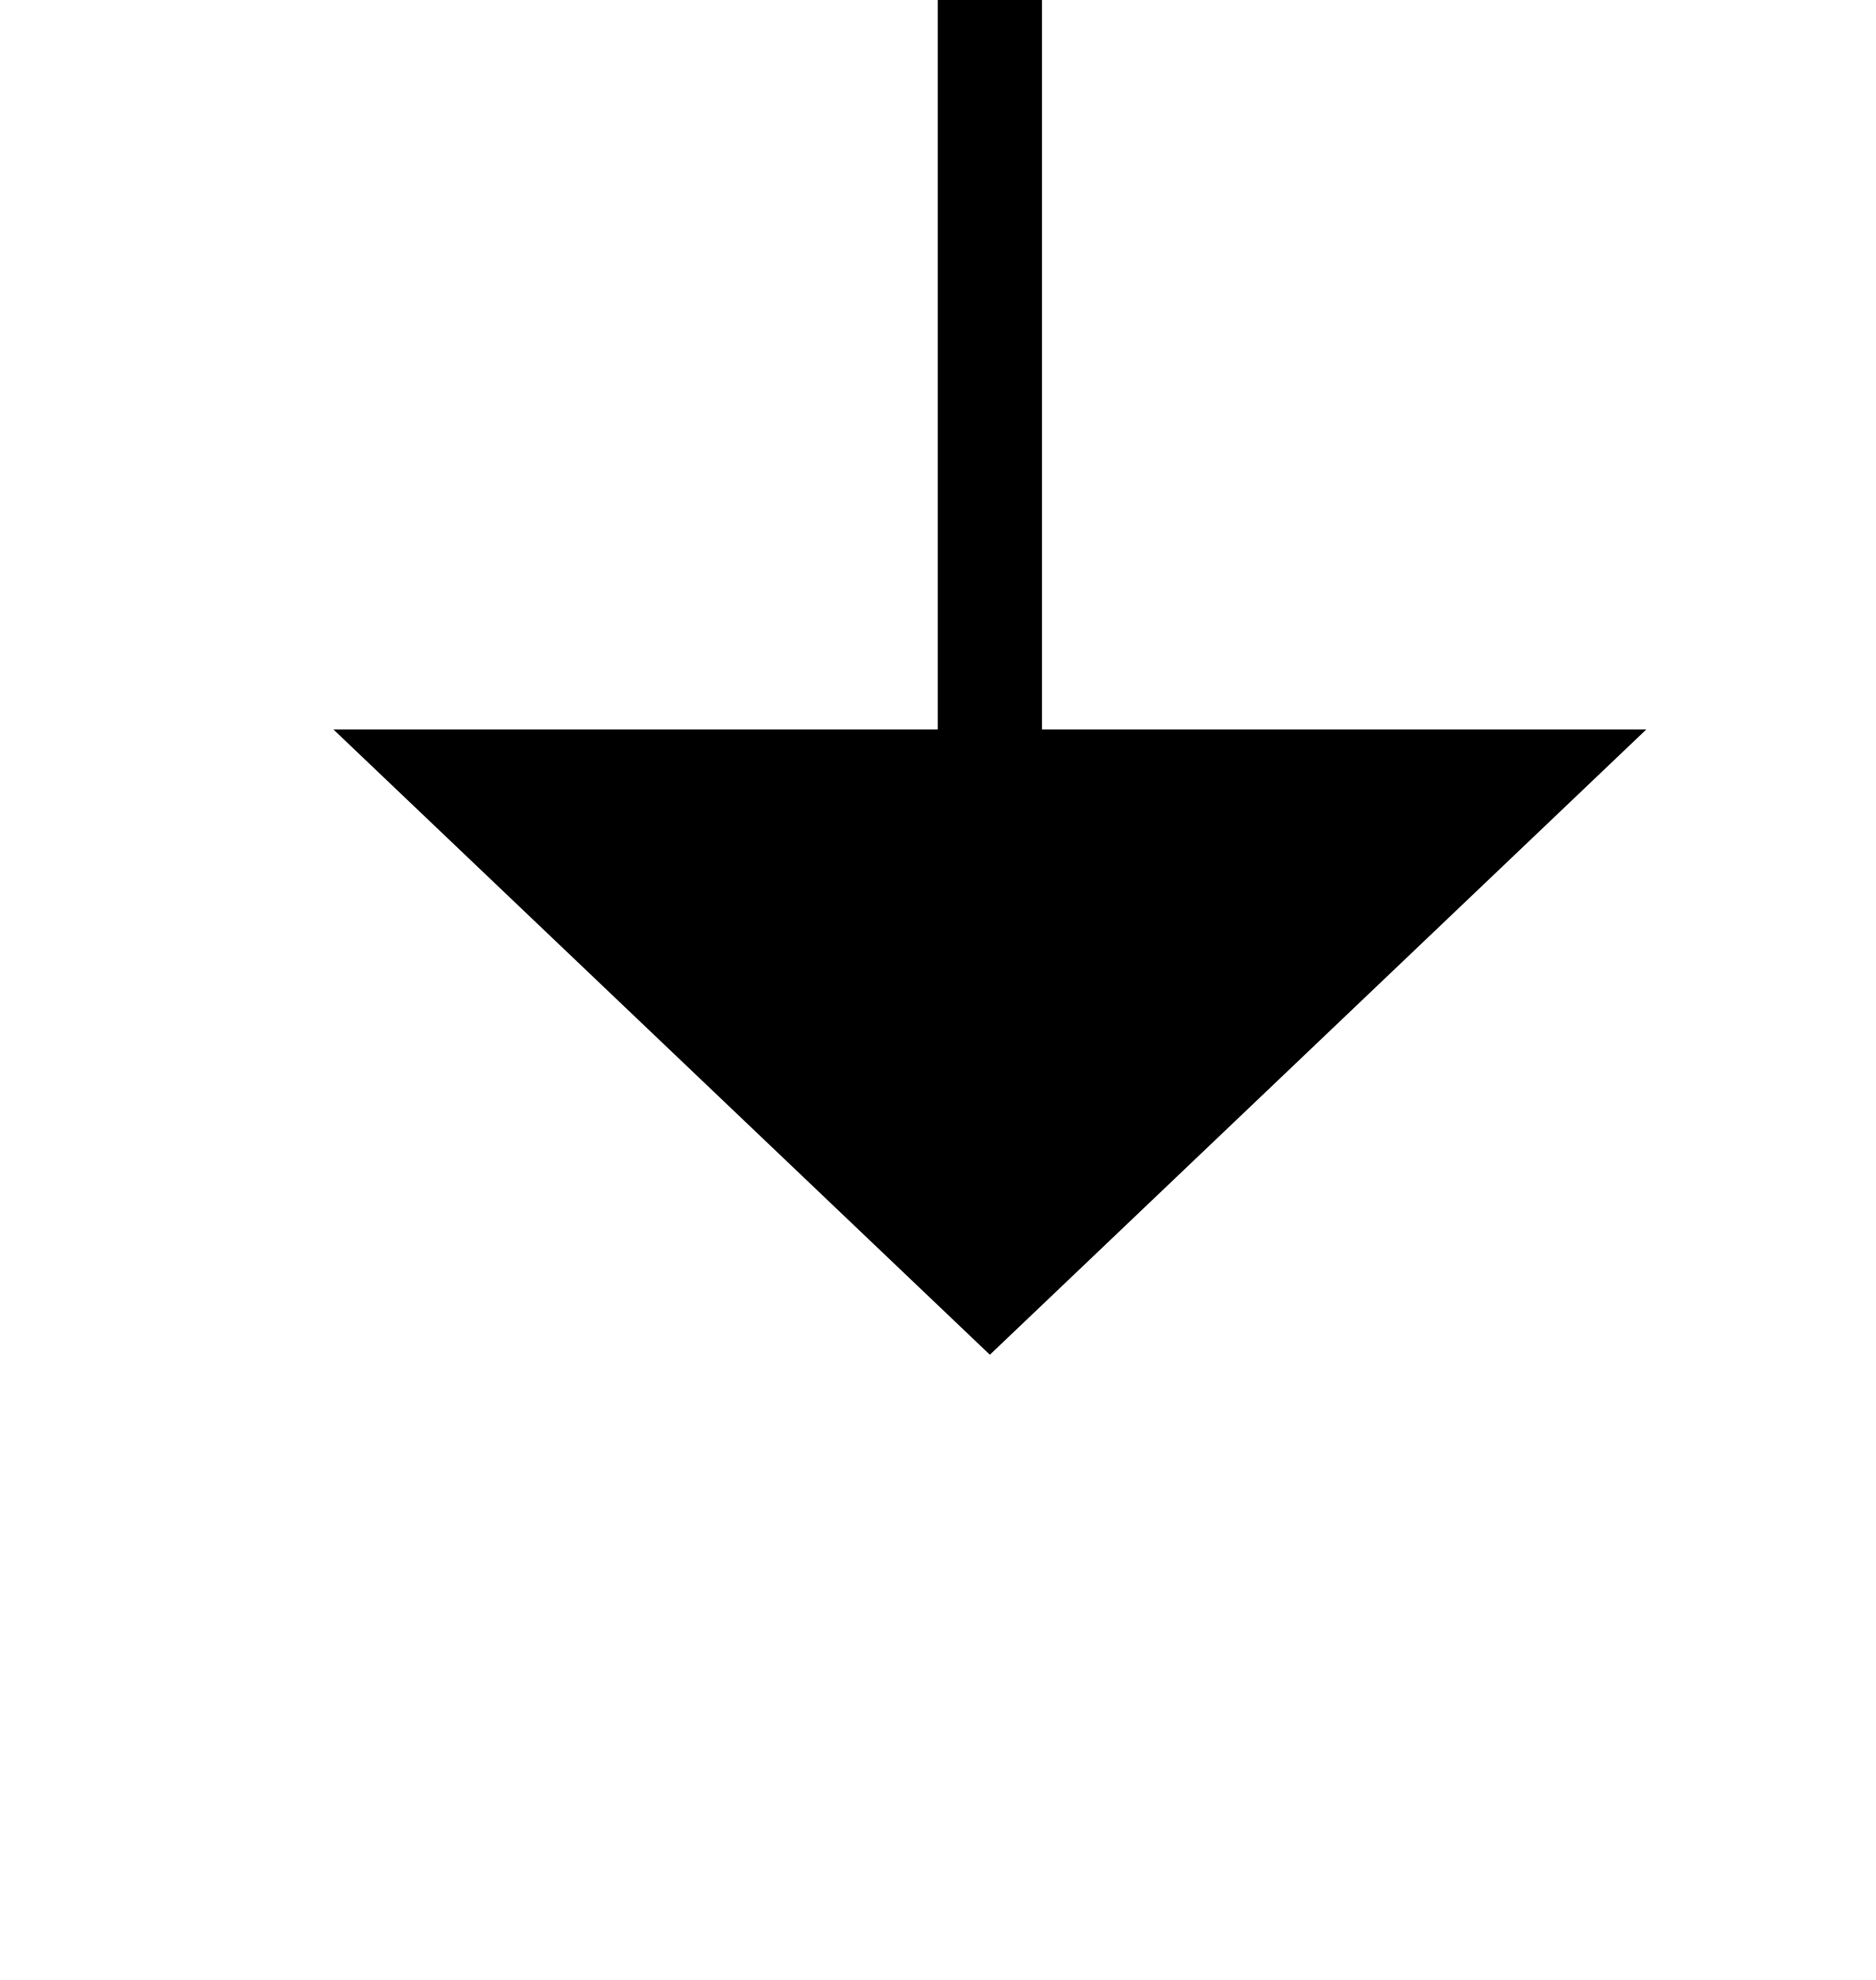
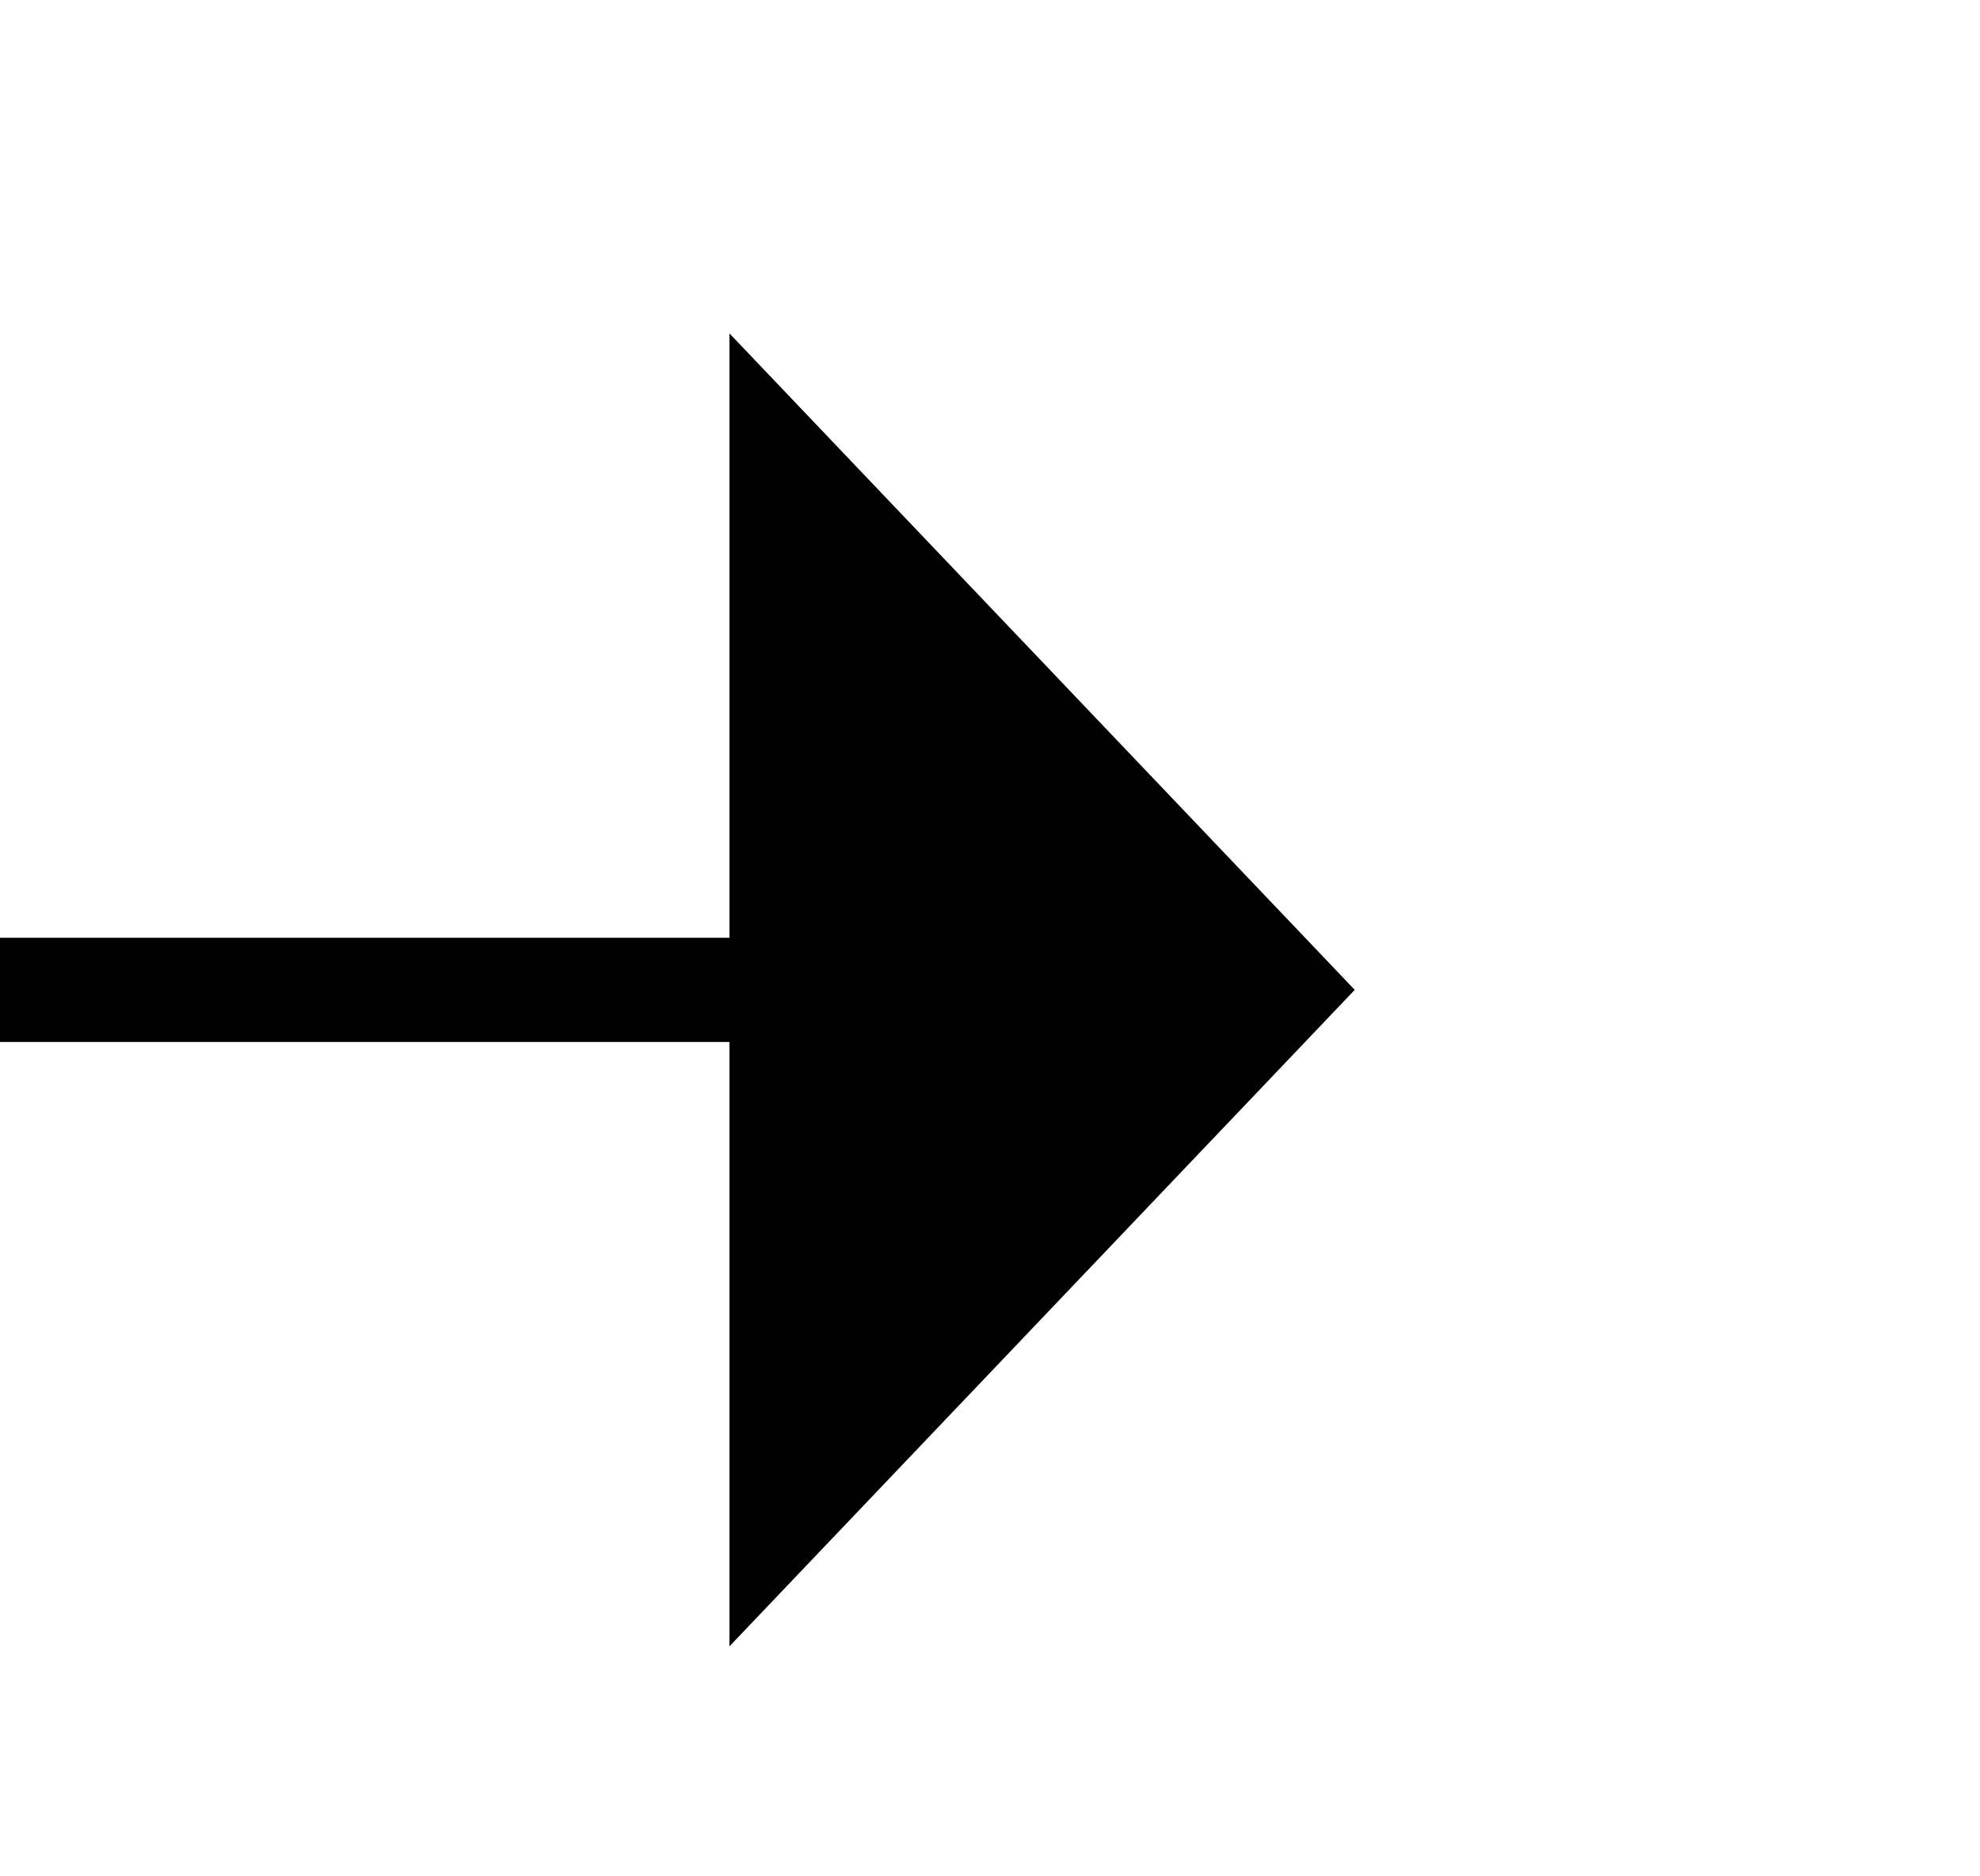
- <svg xmlns="http://www.w3.org/2000/svg" version="1.1" width="18px" height="19px" preserveAspectRatio="xMidYMin meet" viewBox="402 666  16 19">
-   <path d="M 410.5 649  L 410.5 674  " stroke-width="1" stroke="#000000" fill="none" />
-   <path d="M 404.2 673  L 410.5 679  L 416.8 673  L 404.2 673  Z " fill-rule="nonzero" fill="#000000" stroke="none" />
+ <svg xmlns="http://www.w3.org/2000/svg" version="1.1" width="19px" height="18px" preserveAspectRatio="xMinYMid meet" viewBox="341 480  19 16">
+   <path d="M 273 488.5  L 349 488.5  " stroke-width="1" stroke="#000000" fill="none" />
+   <path d="M 348 494.8  L 354 488.5  L 348 482.2  L 348 494.8  Z " fill-rule="nonzero" fill="#000000" stroke="none" />
</svg>
